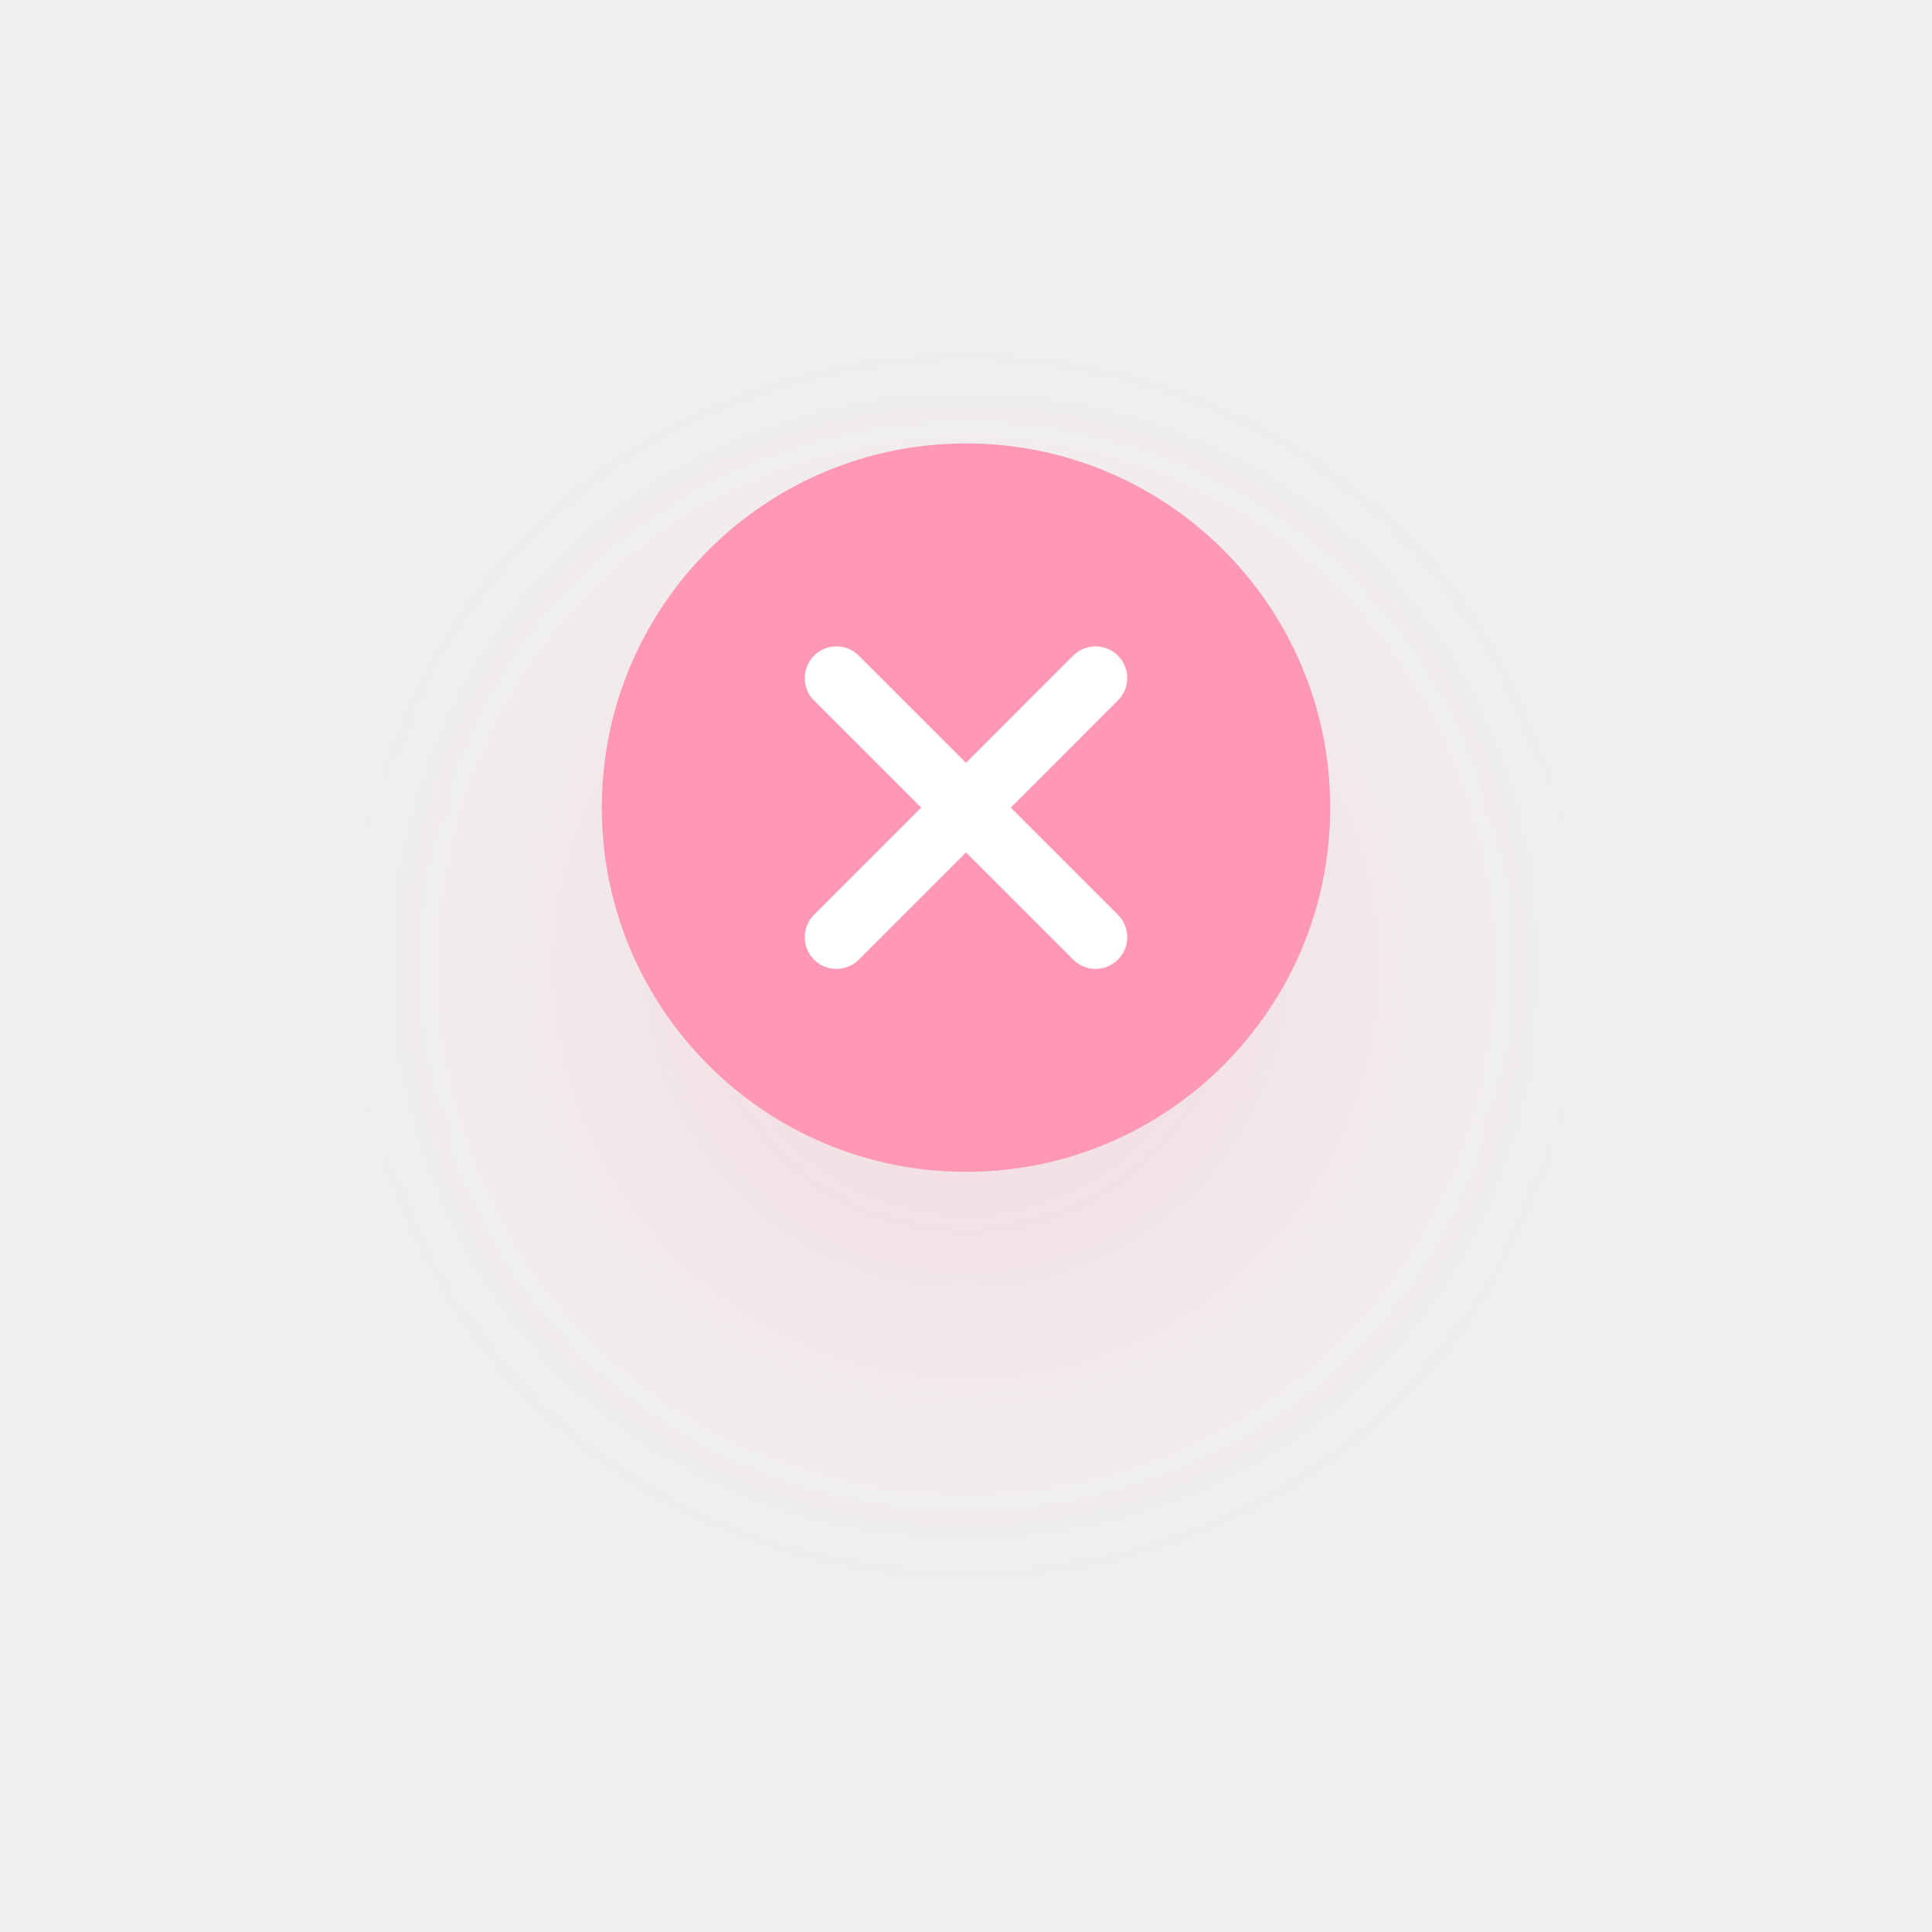
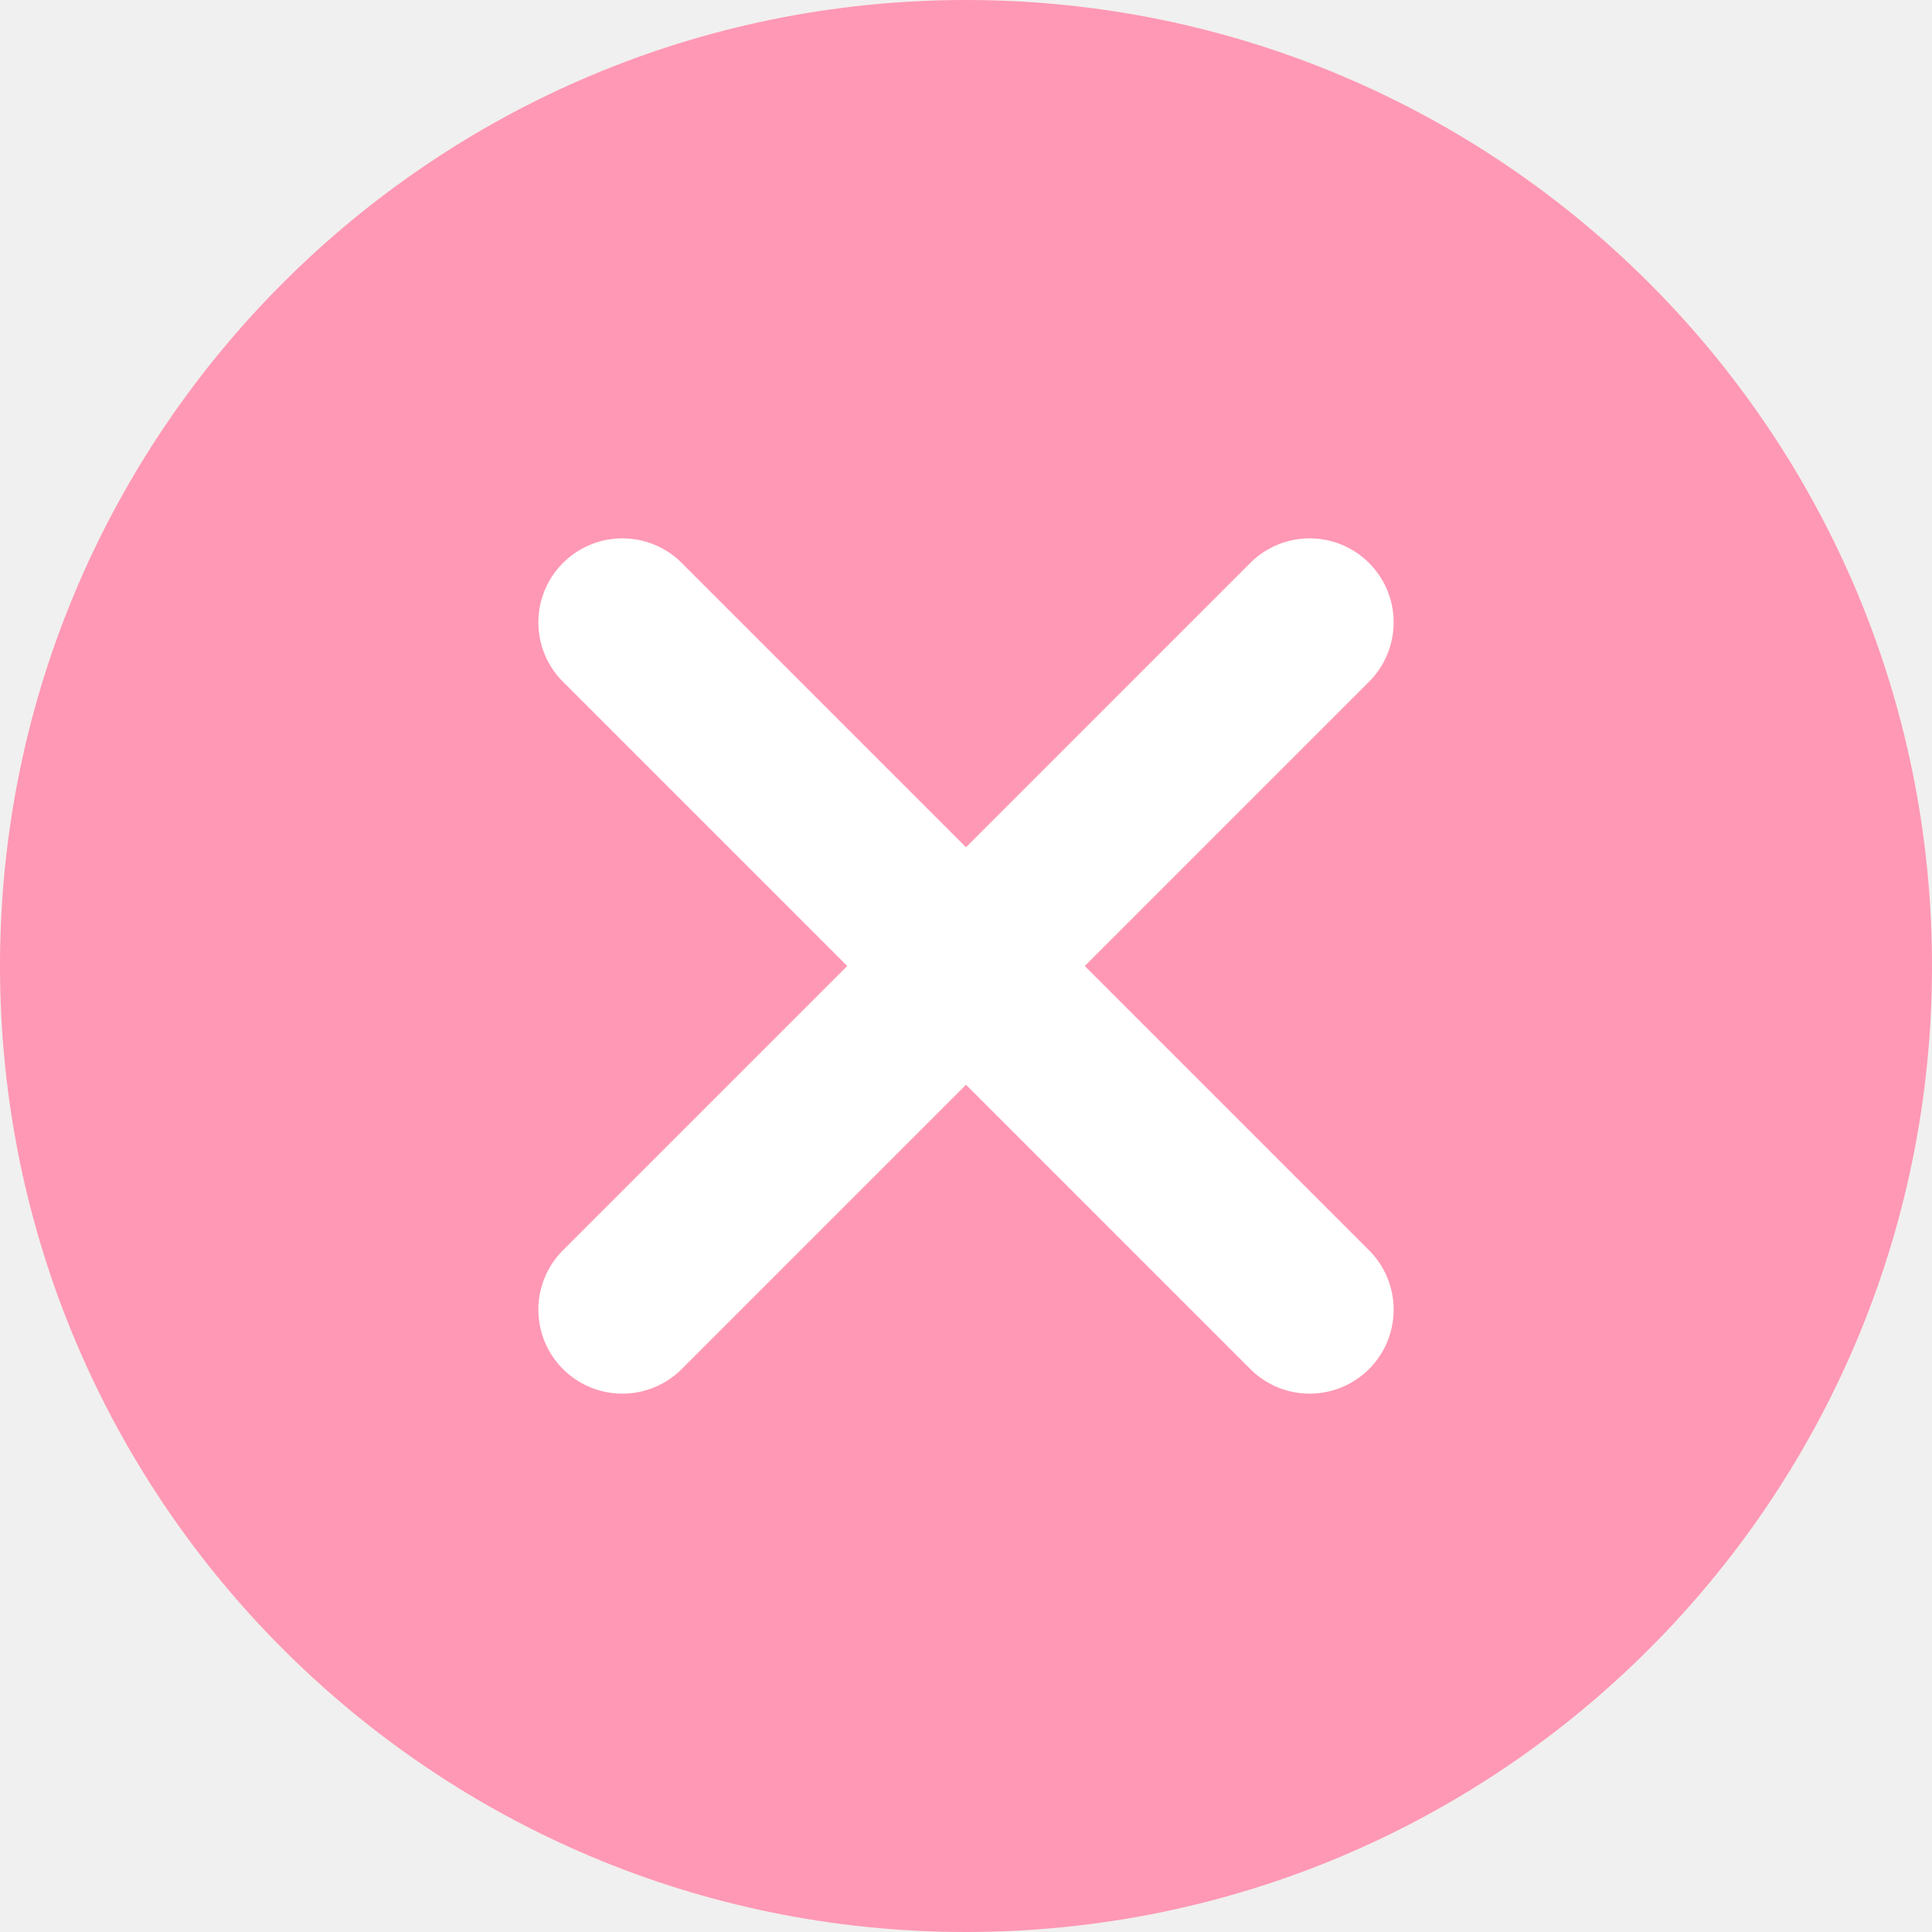
- <svg xmlns="http://www.w3.org/2000/svg" width="61" height="61" viewBox="0 0 61 61">
+ <svg xmlns="http://www.w3.org/2000/svg" id="Группа_30" data-name="Группа 30" width="23" height="23" viewBox="0 0 23 23">
  <defs>
-     <mask id="x2rtb" width="2" height="2" x="-1" y="-1">
-       <path fill="#fff" d="M19 14h23v23H19z" />
-       <path d="M30.5 14C36.85 14 42 19.149 42 25.5S36.851 37 30.5 37 19 31.851 19 25.5 24.149 14 30.5 14z" />
-     </mask>
-     <filter id="x2rta" width="91" height="96" x="-15" y="-20" filterUnits="userSpaceOnUse">
-       <feOffset dy="5" in="SourceGraphic" result="FeOffset1111Out" />
-       <feGaussianBlur in="FeOffset1111Out" result="FeGaussianBlur1112Out" stdDeviation="9.6 9.6" />
-     </filter>
+     <style>
+       .cls-1, .cls-2 {
+         fill: #ff98b4;
+       }
+ 
+       .cls-2 {
+         stroke: #fff;
+         stroke-linecap: round;
+         stroke-linejoin: round;
+         stroke-width: 2px;
+         fill-rule: evenodd;
+       }
+     </style>
  </defs>
-   <g>
-     <g>
-       <g filter="url(#x2rta)">
-         <path fill="none" d="M30.5 14C36.85 14 42 19.149 42 25.5S36.851 37 30.5 37 19 31.851 19 25.5 24.149 14 30.5 14z" mask="url(&quot;#x2rtb&quot;)" />
-         <path fill="#ff98b4" fill-opacity=".26" d="M30.5 14C36.85 14 42 19.149 42 25.5S36.851 37 30.5 37 19 31.851 19 25.5 24.149 14 30.5 14z" />
-       </g>
-       <path fill="#ff98b4" d="M30.5 14C36.85 14 42 19.149 42 25.5S36.851 37 30.5 37 19 31.851 19 25.5 24.149 14 30.5 14z" />
-     </g>
-     <g>
-       <path fill="#ff98b4" d="M26.409 21.409l8.182 8.182" />
-       <path fill="none" stroke="#fff" stroke-linecap="round" stroke-linejoin="round" stroke-miterlimit="20" stroke-width="2" d="M26.409 21.409l8.182 8.182" />
-     </g>
-     <g>
-       <path fill="#ff98b4" d="M34.59 21.409l-8.181 8.182" />
-       <path fill="none" stroke="#fff" stroke-linecap="round" stroke-linejoin="round" stroke-miterlimit="20" stroke-width="2" d="M34.59 21.409l-8.181 8.182" />
-     </g>
-   </g>
+   <circle id="Ellipse_3_copy" data-name="Ellipse 3 copy" class="cls-1" cx="11.5" cy="11.5" r="11.5" />
+   <path id="Фигура_25" data-name="Фигура 25" class="cls-2" d="M892.409,648.409l8.182,8.182" transform="translate(-885 -641)" />
+   <path id="Фигура_26" data-name="Фигура 26" class="cls-2" d="M900.591,648.409l-8.182,8.182" transform="translate(-885 -641)" />
</svg>
